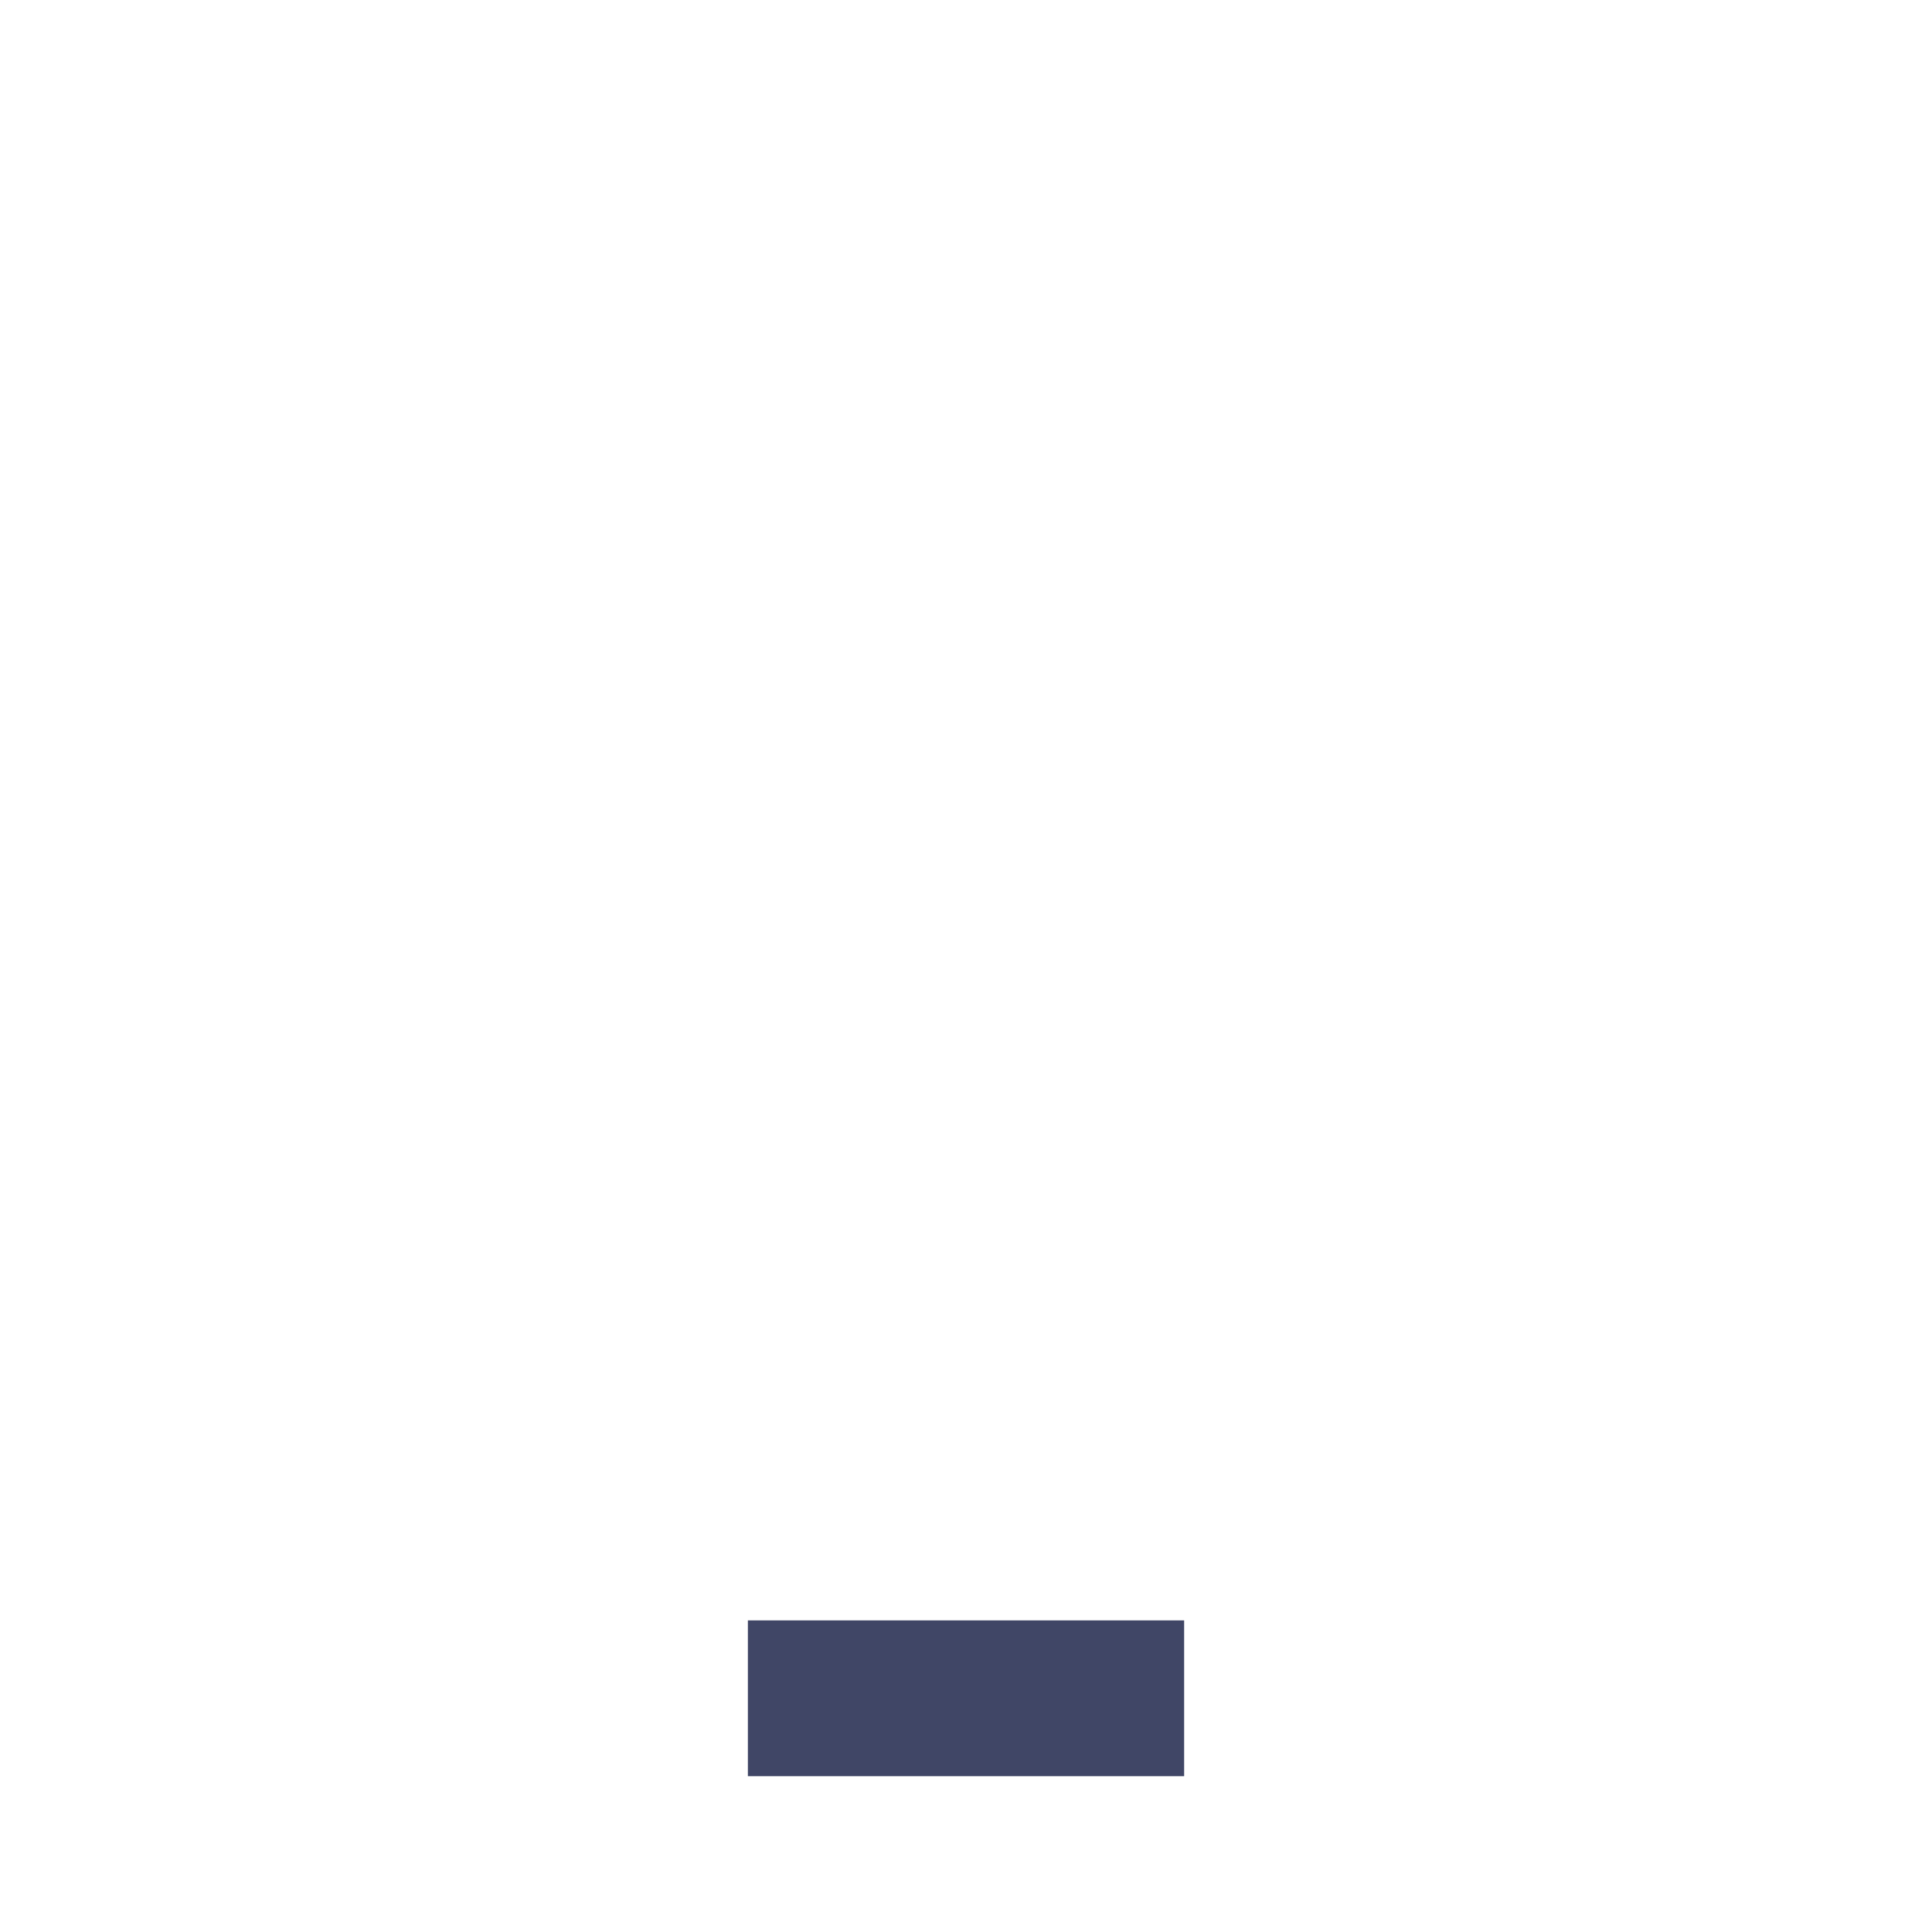
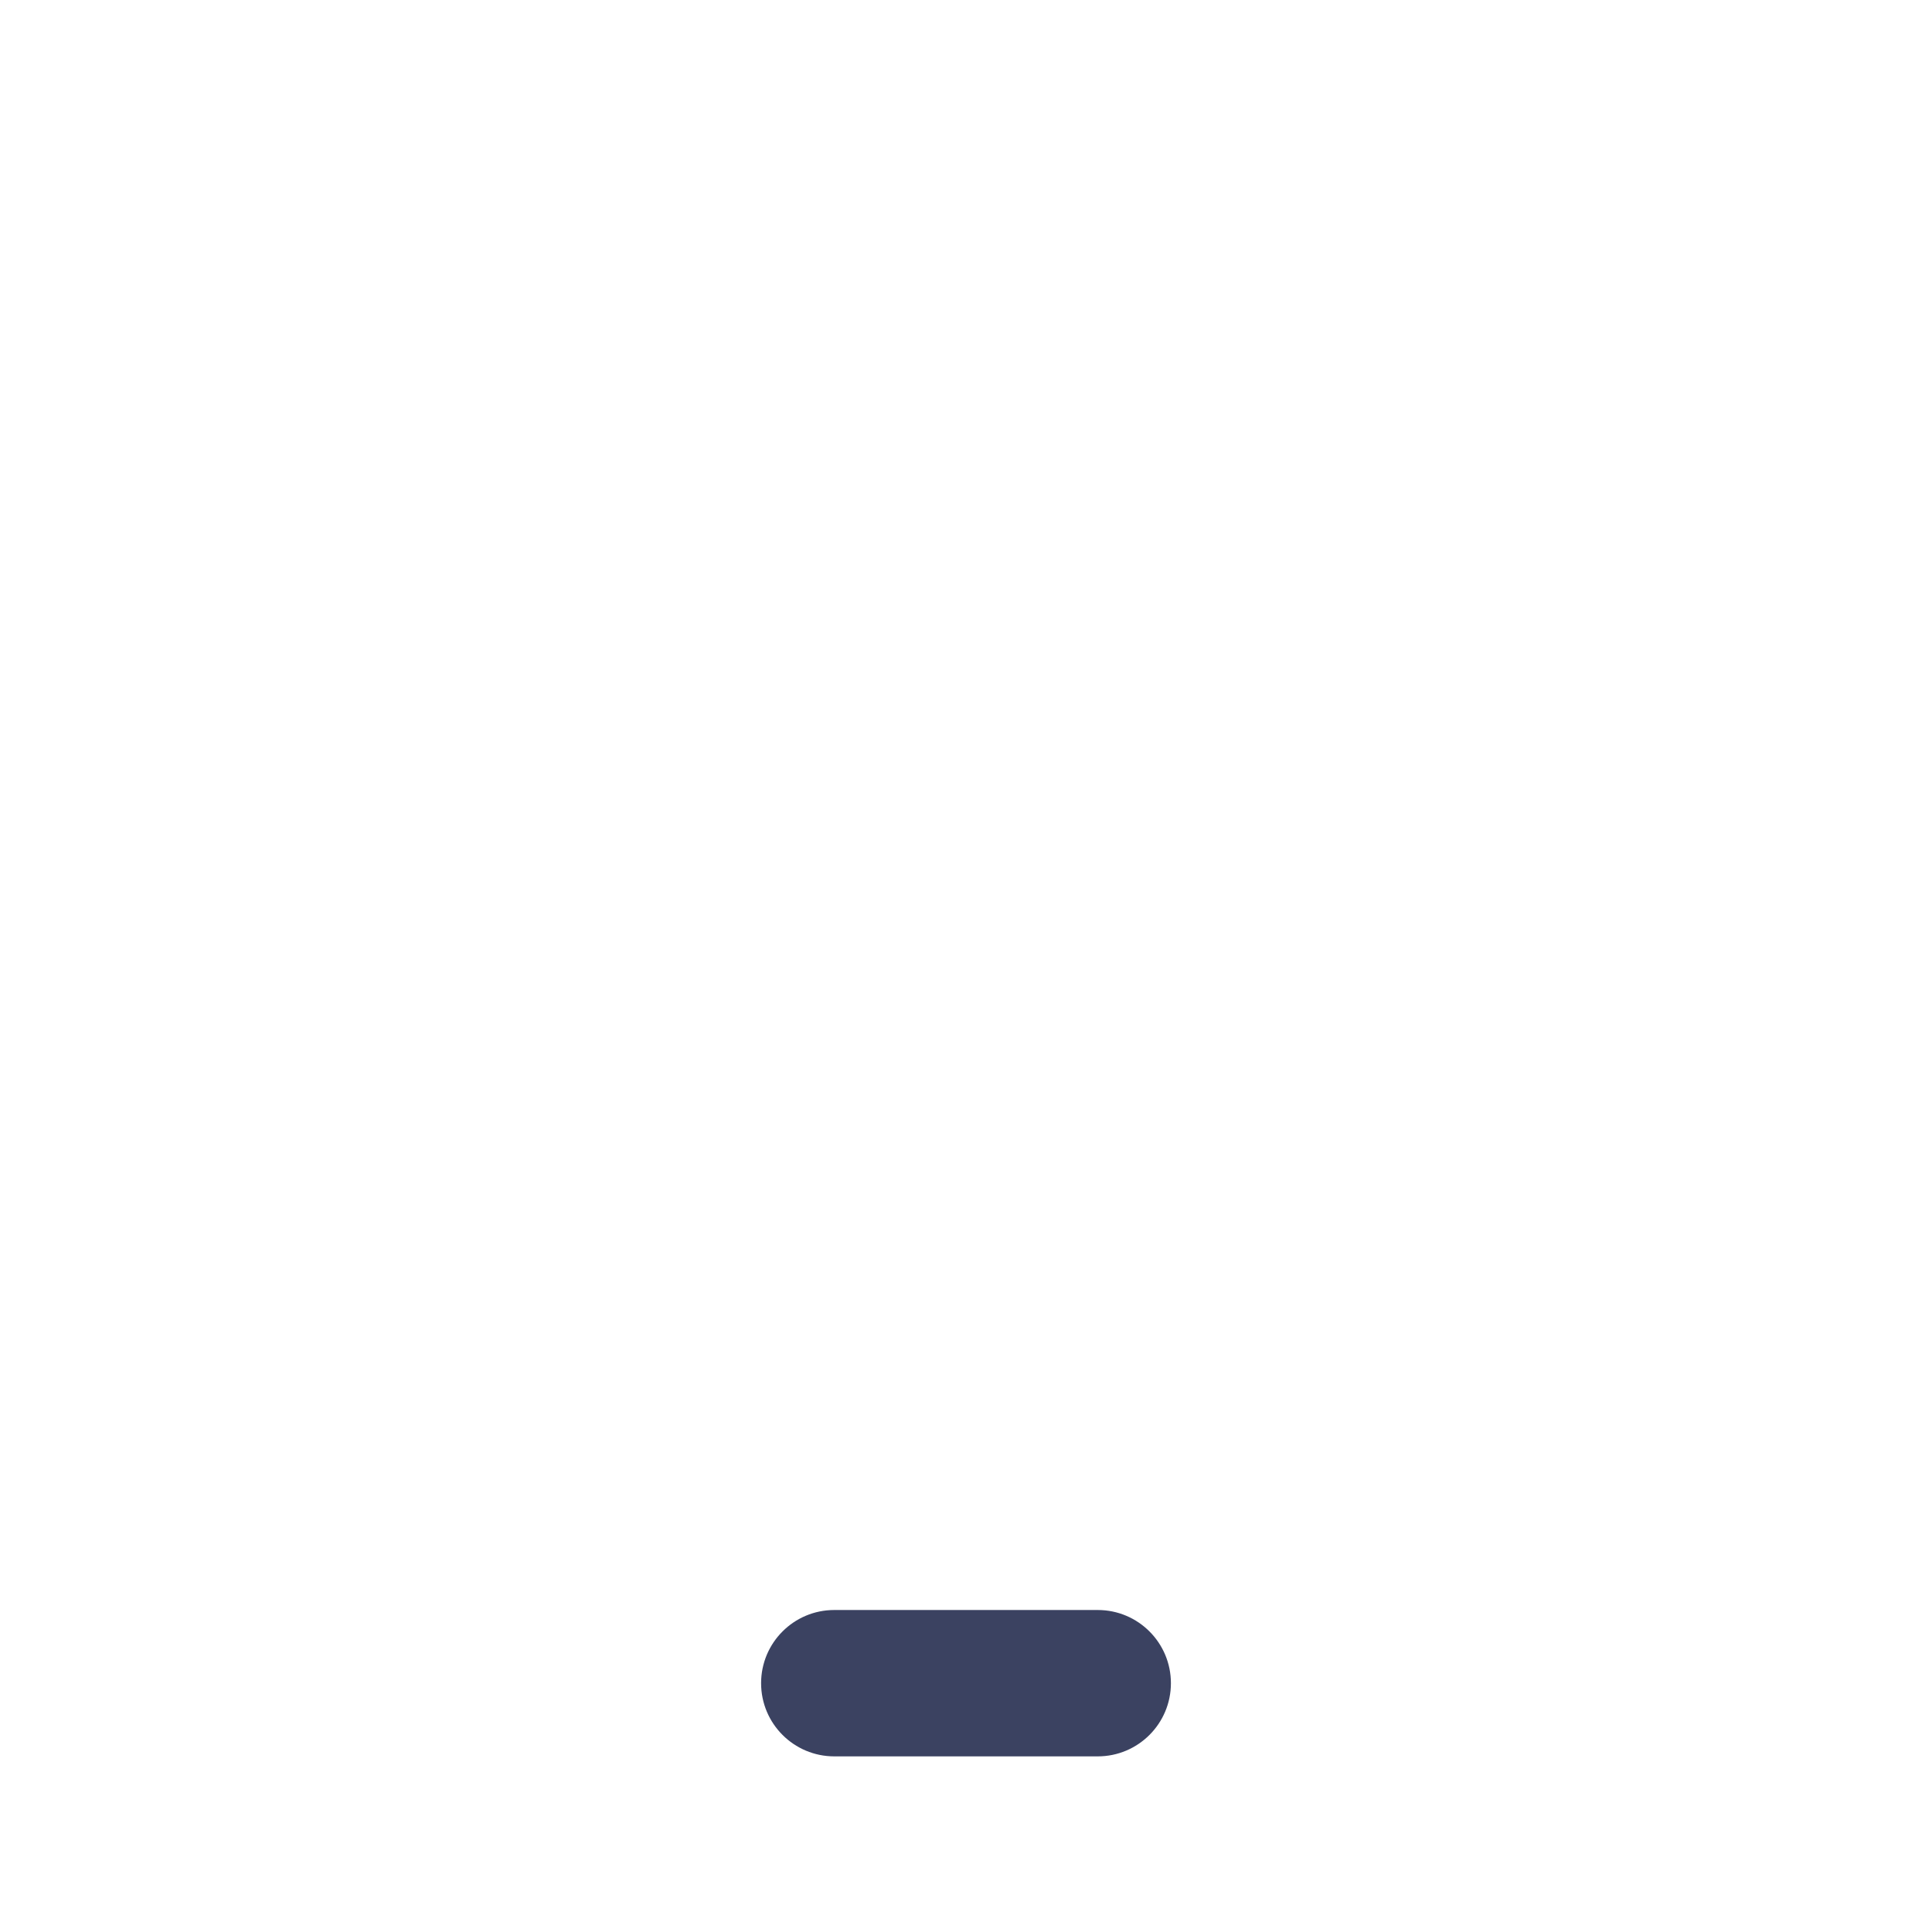
- <svg xmlns="http://www.w3.org/2000/svg" width="62" height="62" viewBox="0 0 62 62" version="1.1" id="svg1">
+ <svg xmlns="http://www.w3.org/2000/svg" width="66" height="66" viewBox="0 0 66 66" version="1.1" id="svg1">
  <defs id="defs1" />
  <g id="layer1" transform="translate(-0.5208333,-0.5208333)">
-     <rect style="fill:#404666;fill-opacity:1;stroke-width:0.167;stroke-opacity:0.2" id="rect1" width="14" height="5" x="24.521" y="52.521" ry="0" />
+     <rect style="fill:#3b4261;fill-opacity:1;stroke-width:0.167;stroke-opacity:0.2" id="rect1" width="14" height="5" x="26.521" y="55.521" ry="2.5" />
  </g>
</svg>
